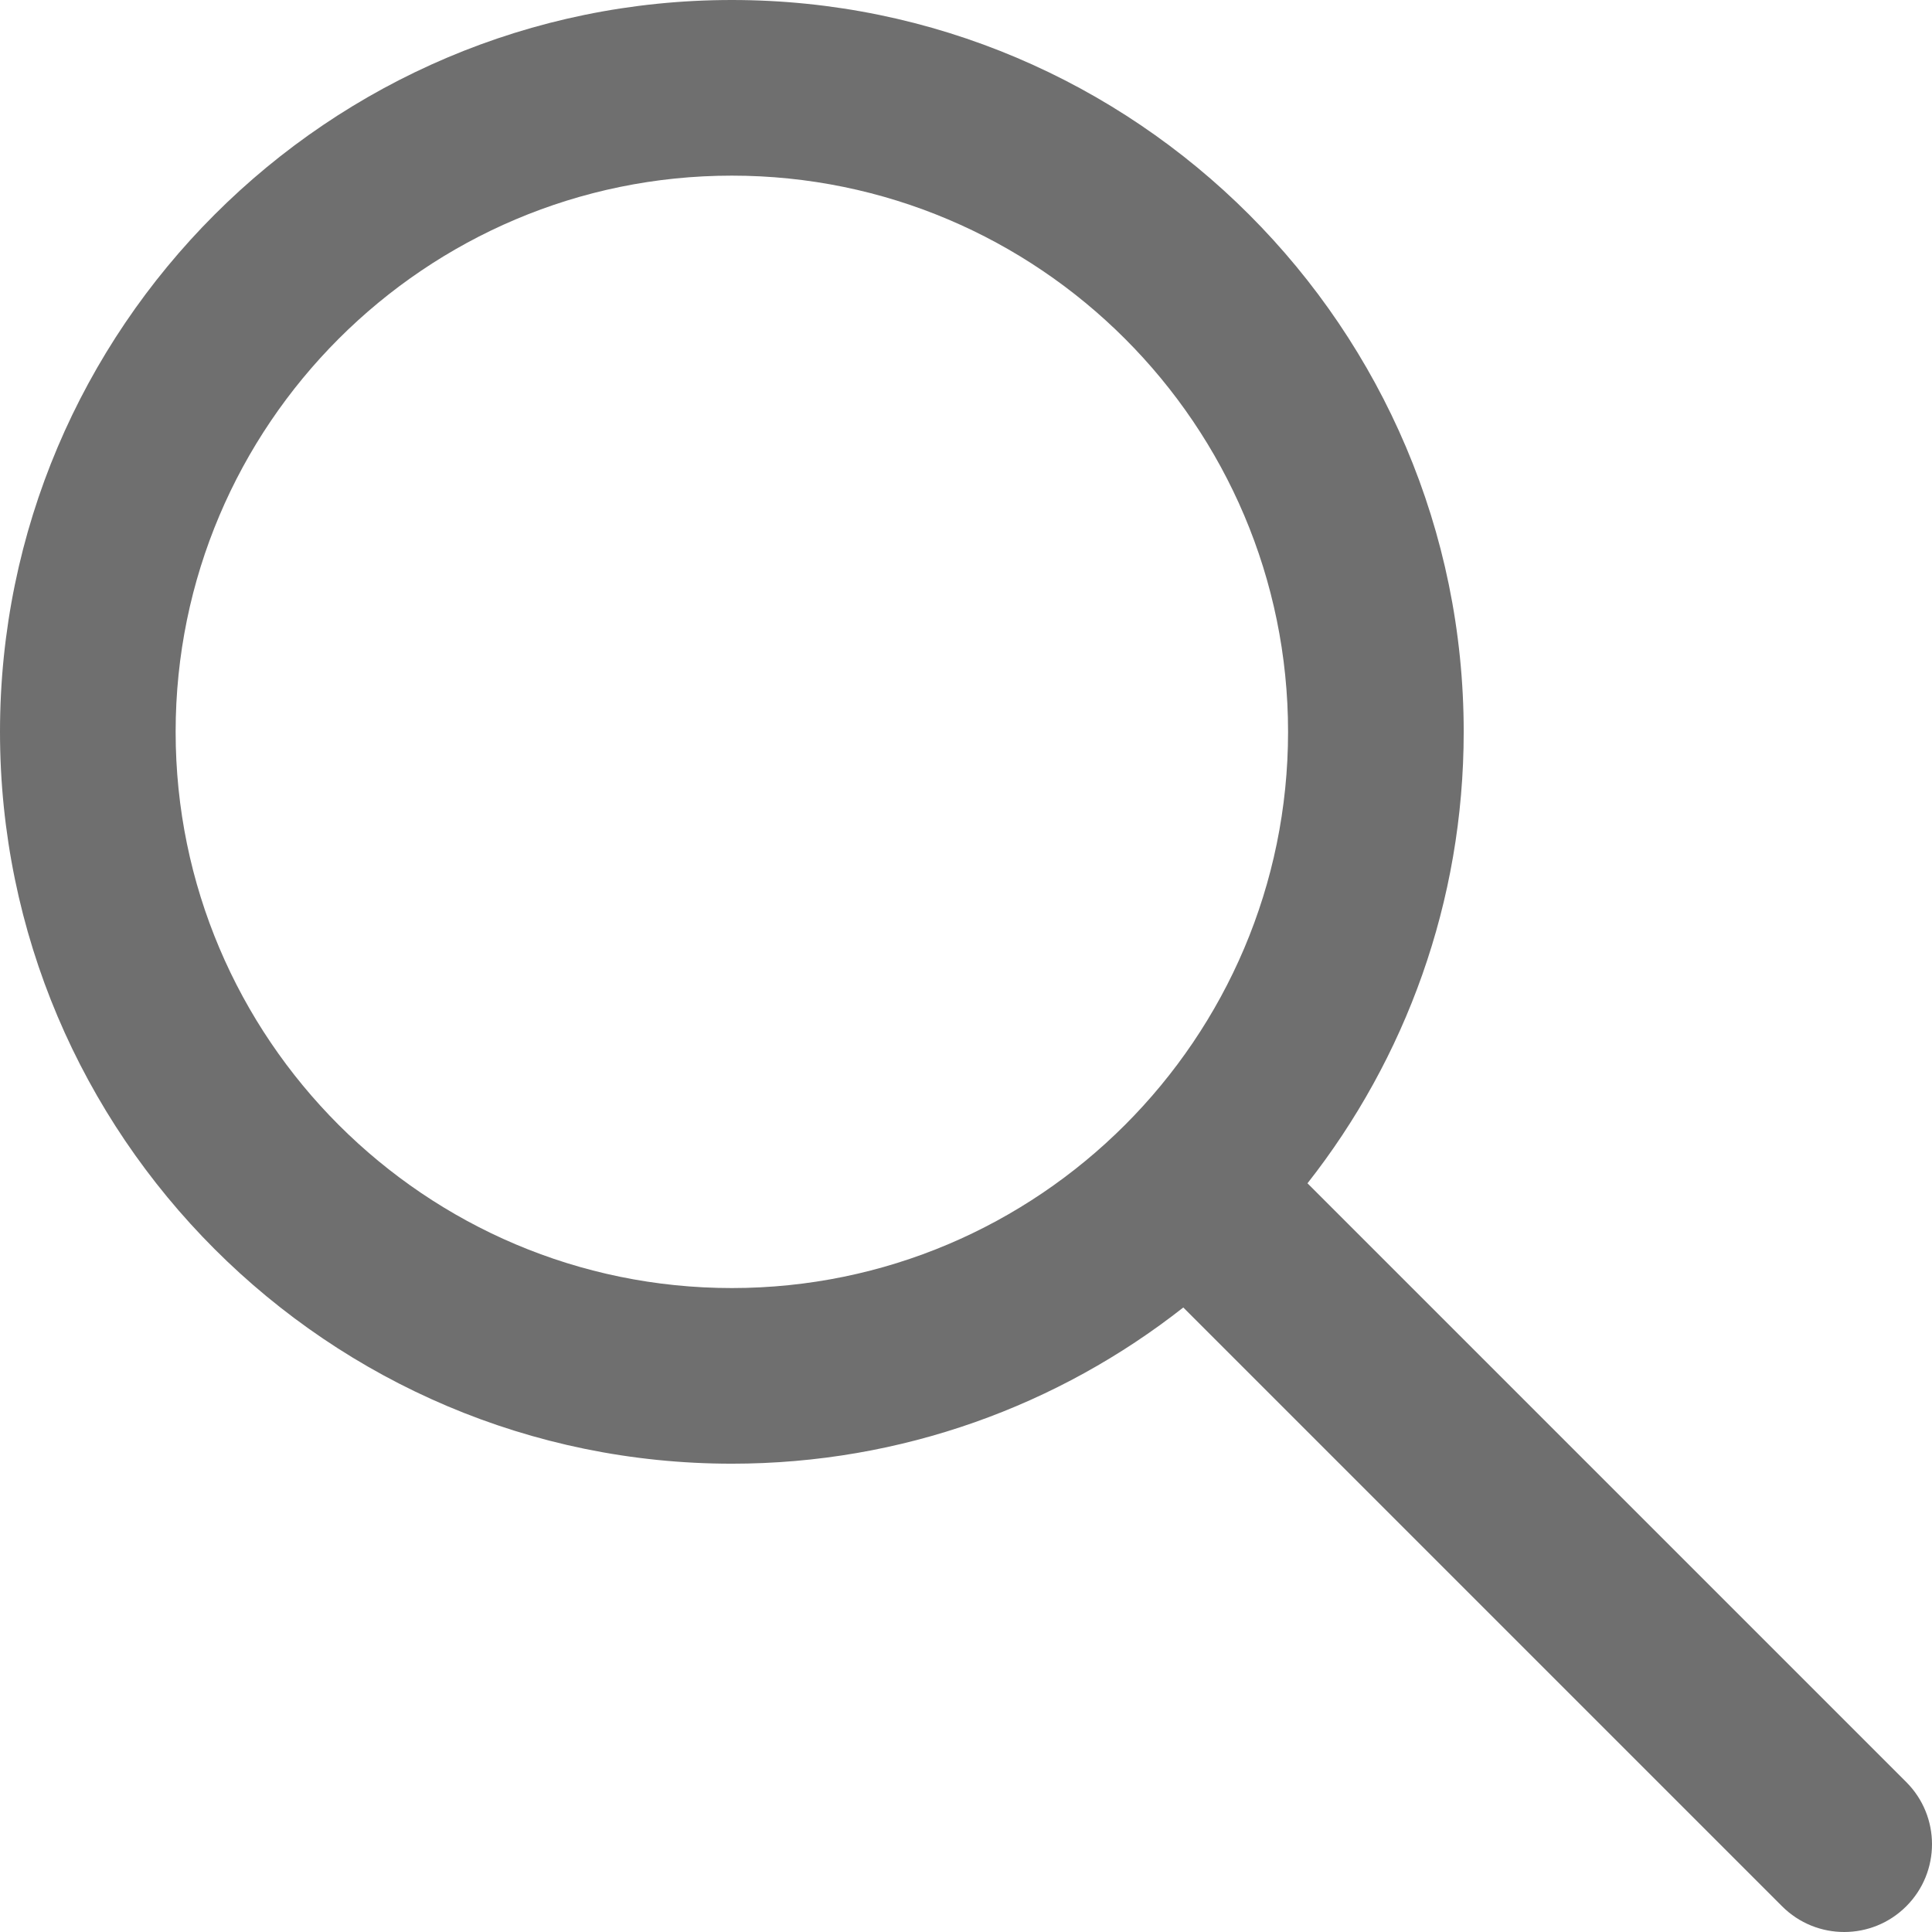
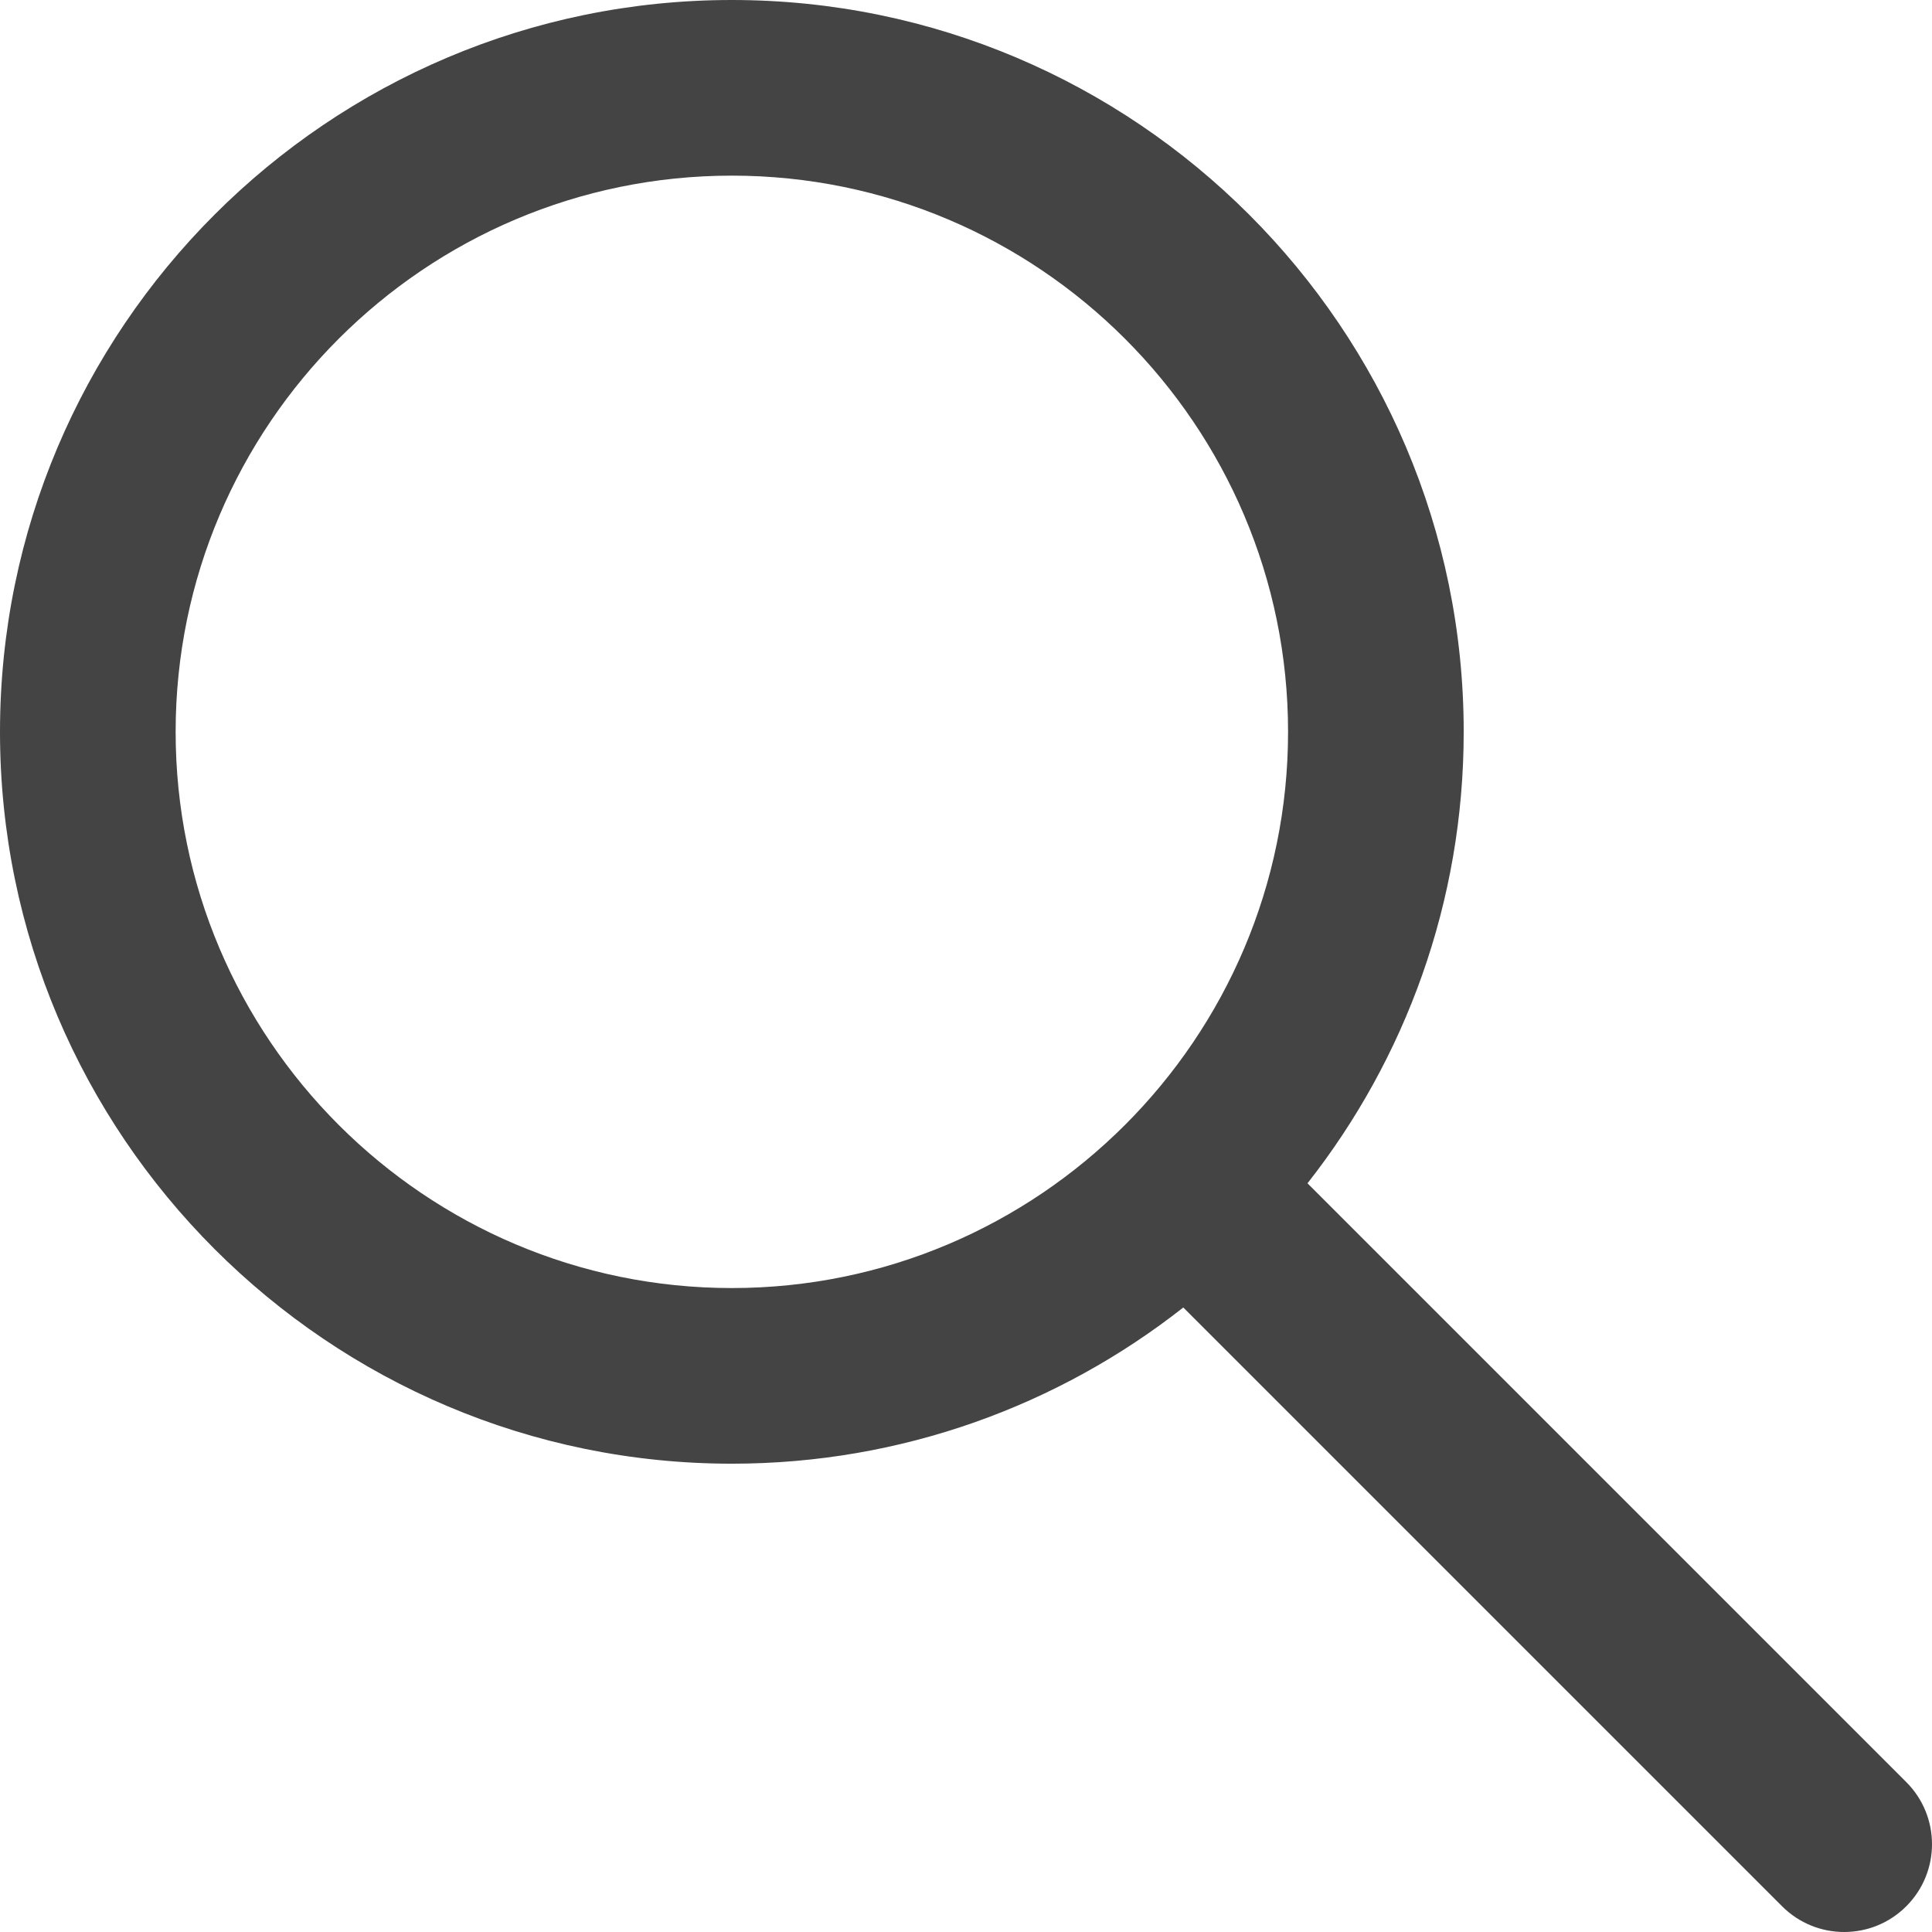
- <svg xmlns="http://www.w3.org/2000/svg" version="1.1" id="Capa_1" x="0px" y="0px" fill="#00000090" viewBox="0 0 330 330" style="enable-background:new 0 0 330 330;" xml:space="preserve">
+ <svg xmlns="http://www.w3.org/2000/svg" version="1.1" id="Capa_1" x="0px" y="0px" fill="#000000bb" viewBox="0 0 330 330" style="enable-background:new 0 0 330 330;" xml:space="preserve">
  <path d="M325.606,304.394L223.328,202.117c16.707-21.256,26.683-48.041,26.683-77.111C250.011,56.077,193.934,0,125.005,0  C56.077,0,0,56.077,0,125.006C0,193.933,56.077,250.01,125.005,250.01c29.07,0,55.855-9.975,77.11-26.681l102.278,102.277  C307.322,328.536,311.161,330,315,330s7.678-1.464,10.606-4.394C331.465,319.749,331.465,310.251,325.606,304.394z M30,125.006  C30,72.619,72.619,30,125.005,30c52.387,0,95.006,42.619,95.006,95.005c0,52.386-42.619,95.004-95.006,95.004  C72.619,220.01,30,177.391,30,125.006z" />
</svg>
